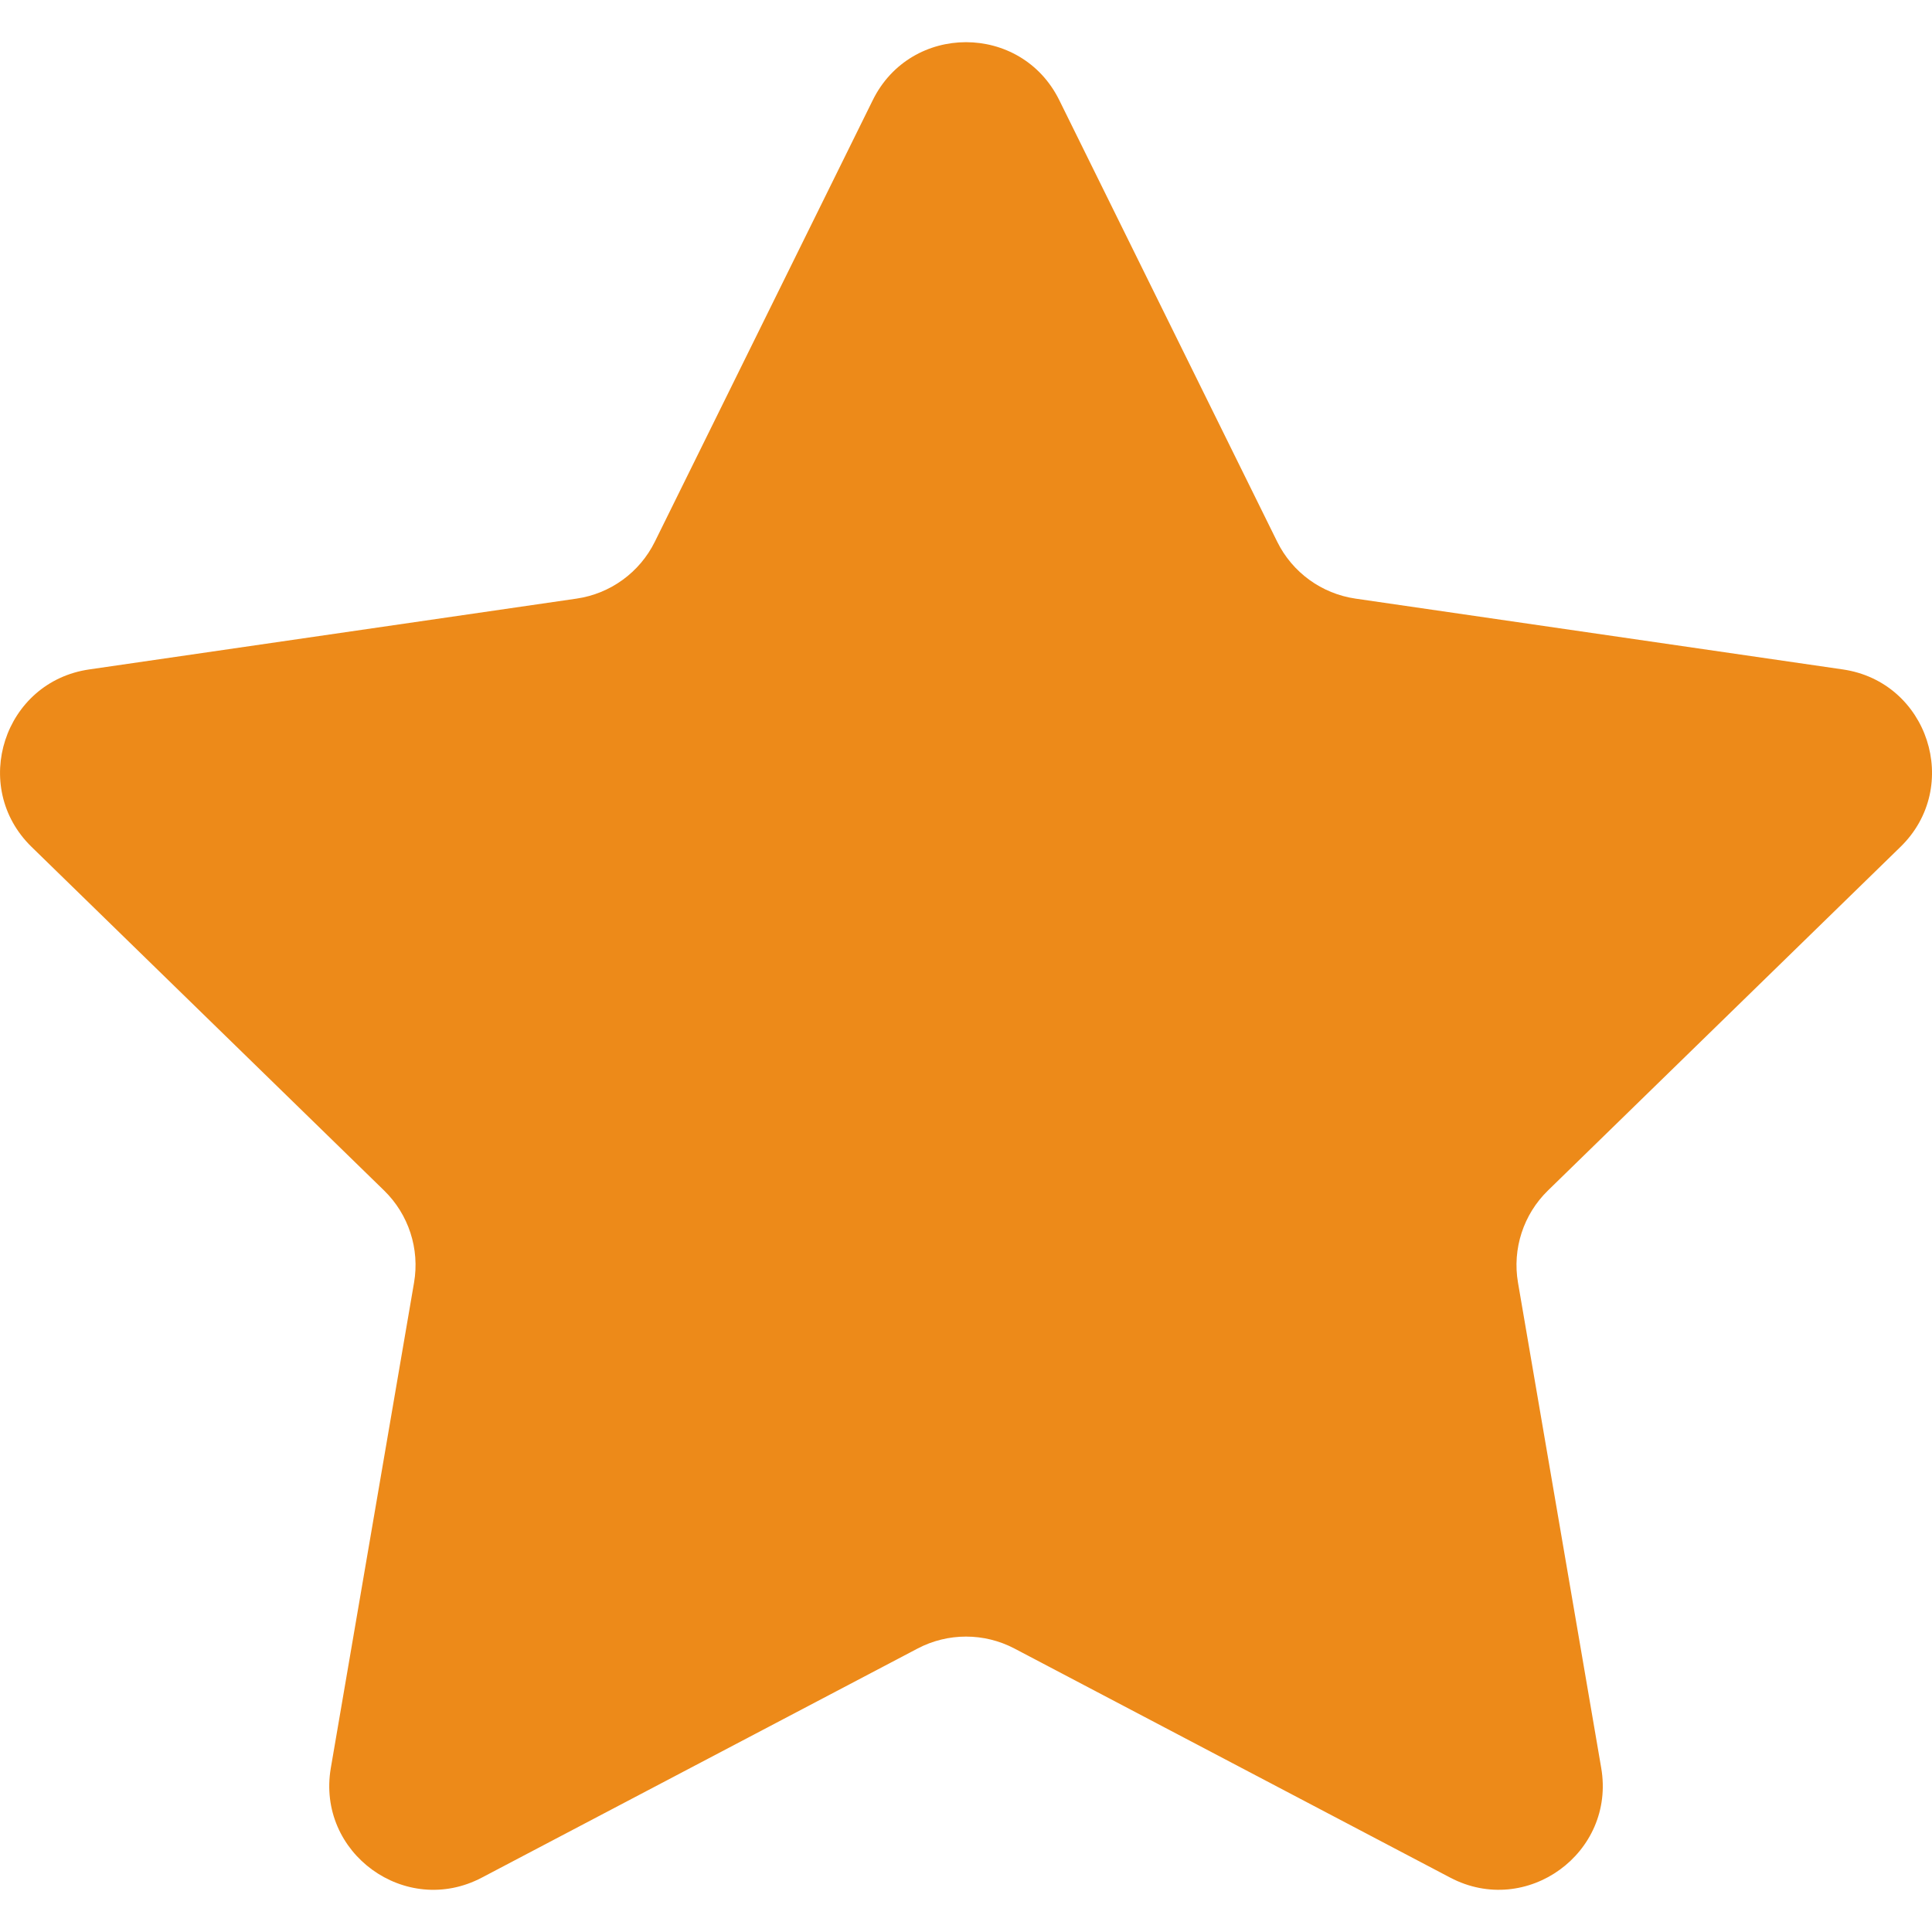
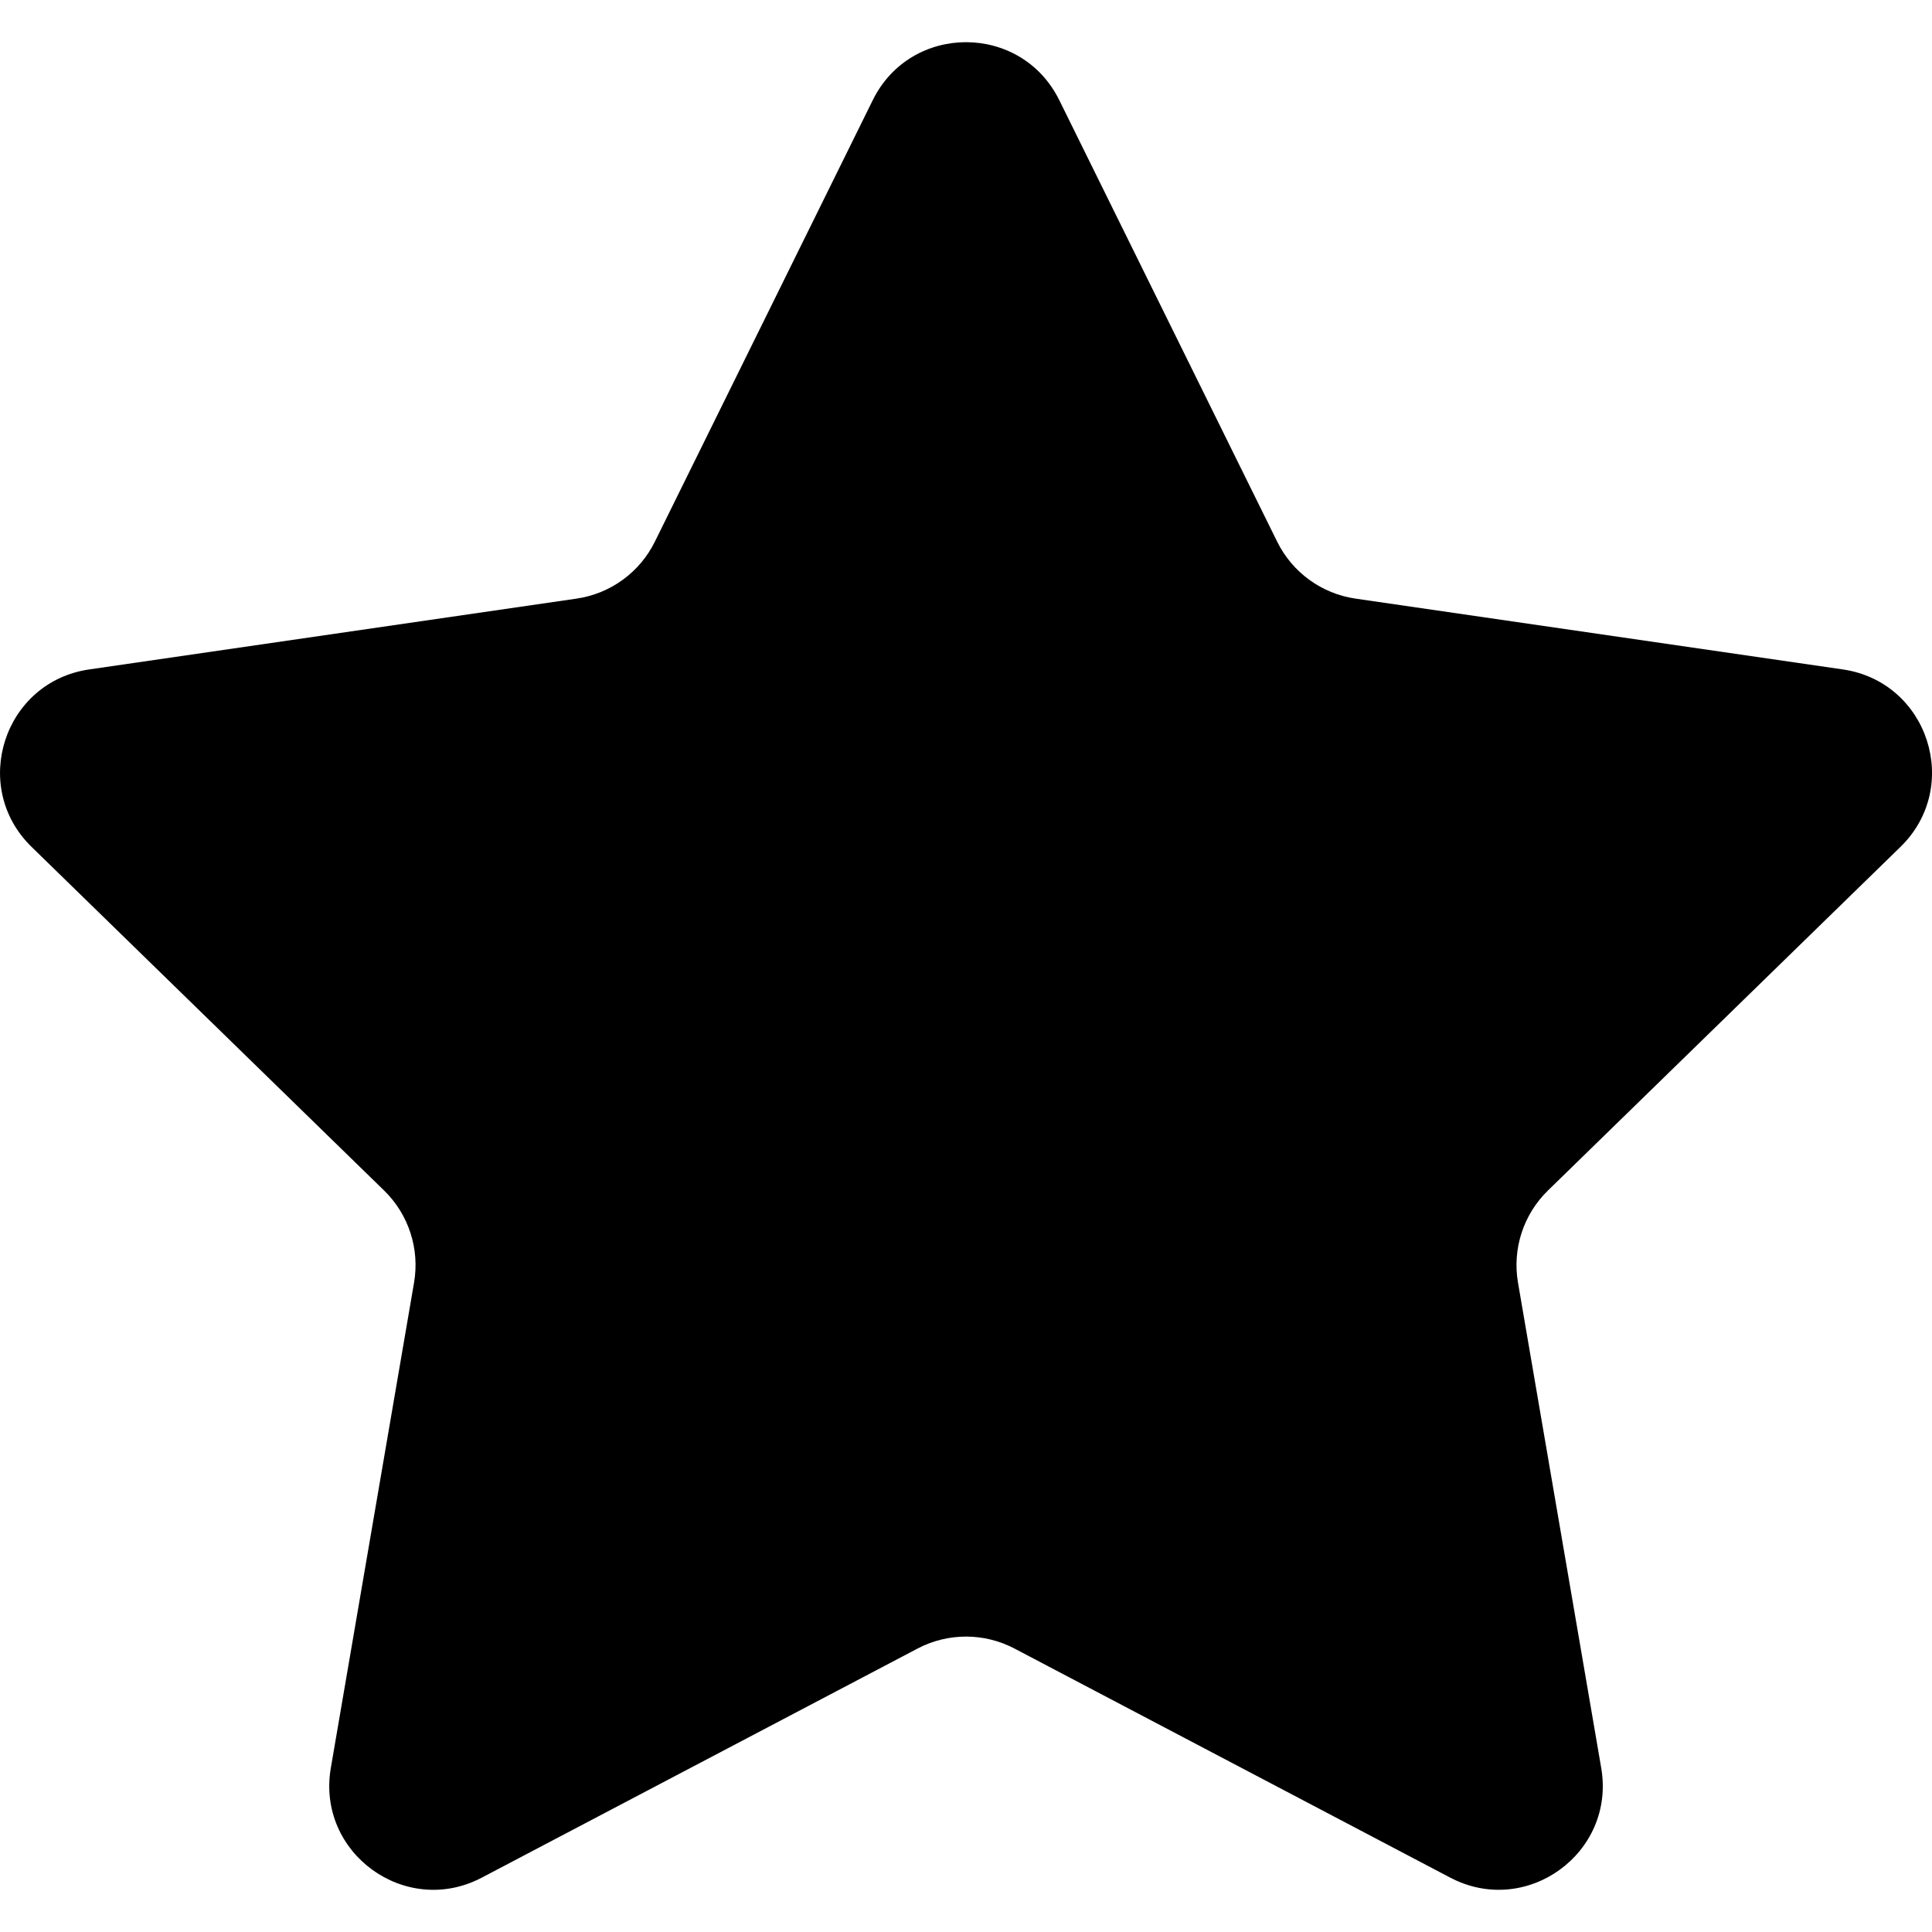
<svg xmlns="http://www.w3.org/2000/svg" version="1.1" id="star" x="0px" y="0px" viewBox="0 0 47.94 47.94" style="enable-background:new 0 0 47.94 47.94;" xml:space="preserve">
-   <path style="fill:#ED8A19;" d="M26.285,2.486l5.407,10.956c0.376,0.762,1.103,1.29,1.944,1.412l12.091,1.757  c2.118,0.308,2.963,2.91,1.431,4.403l-8.749,8.528c-0.608,0.593-0.886,1.448-0.742,2.285l2.065,12.042  c0.362,2.109-1.852,3.717-3.746,2.722l-10.814-5.685c-0.752-0.395-1.651-0.395-2.403,0l-10.814,5.685  c-1.894,0.996-4.108-0.613-3.746-2.722l2.065-12.042c0.144-0.837-0.134-1.692-0.742-2.285l-8.749-8.528  c-1.532-1.494-0.687-4.096,1.431-4.403l12.091-1.757c0.841-0.122,1.568-0.65,1.944-1.412l5.407-10.956  C22.602,0.567,25.338,0.567,26.285,2.486z" />
+   <path d="M26.285,2.486l5.407,10.956c0.376,0.762,1.103,1.29,1.944,1.412l12.091,1.757  c2.118,0.308,2.963,2.91,1.431,4.403l-8.749,8.528c-0.608,0.593-0.886,1.448-0.742,2.285l2.065,12.042  c0.362,2.109-1.852,3.717-3.746,2.722l-10.814-5.685c-0.752-0.395-1.651-0.395-2.403,0l-10.814,5.685  c-1.894,0.996-4.108-0.613-3.746-2.722l2.065-12.042c0.144-0.837-0.134-1.692-0.742-2.285l-8.749-8.528  c-1.532-1.494-0.687-4.096,1.431-4.403l12.091-1.757c0.841-0.122,1.568-0.65,1.944-1.412l5.407-10.956  C22.602,0.567,25.338,0.567,26.285,2.486z" />
</svg>
